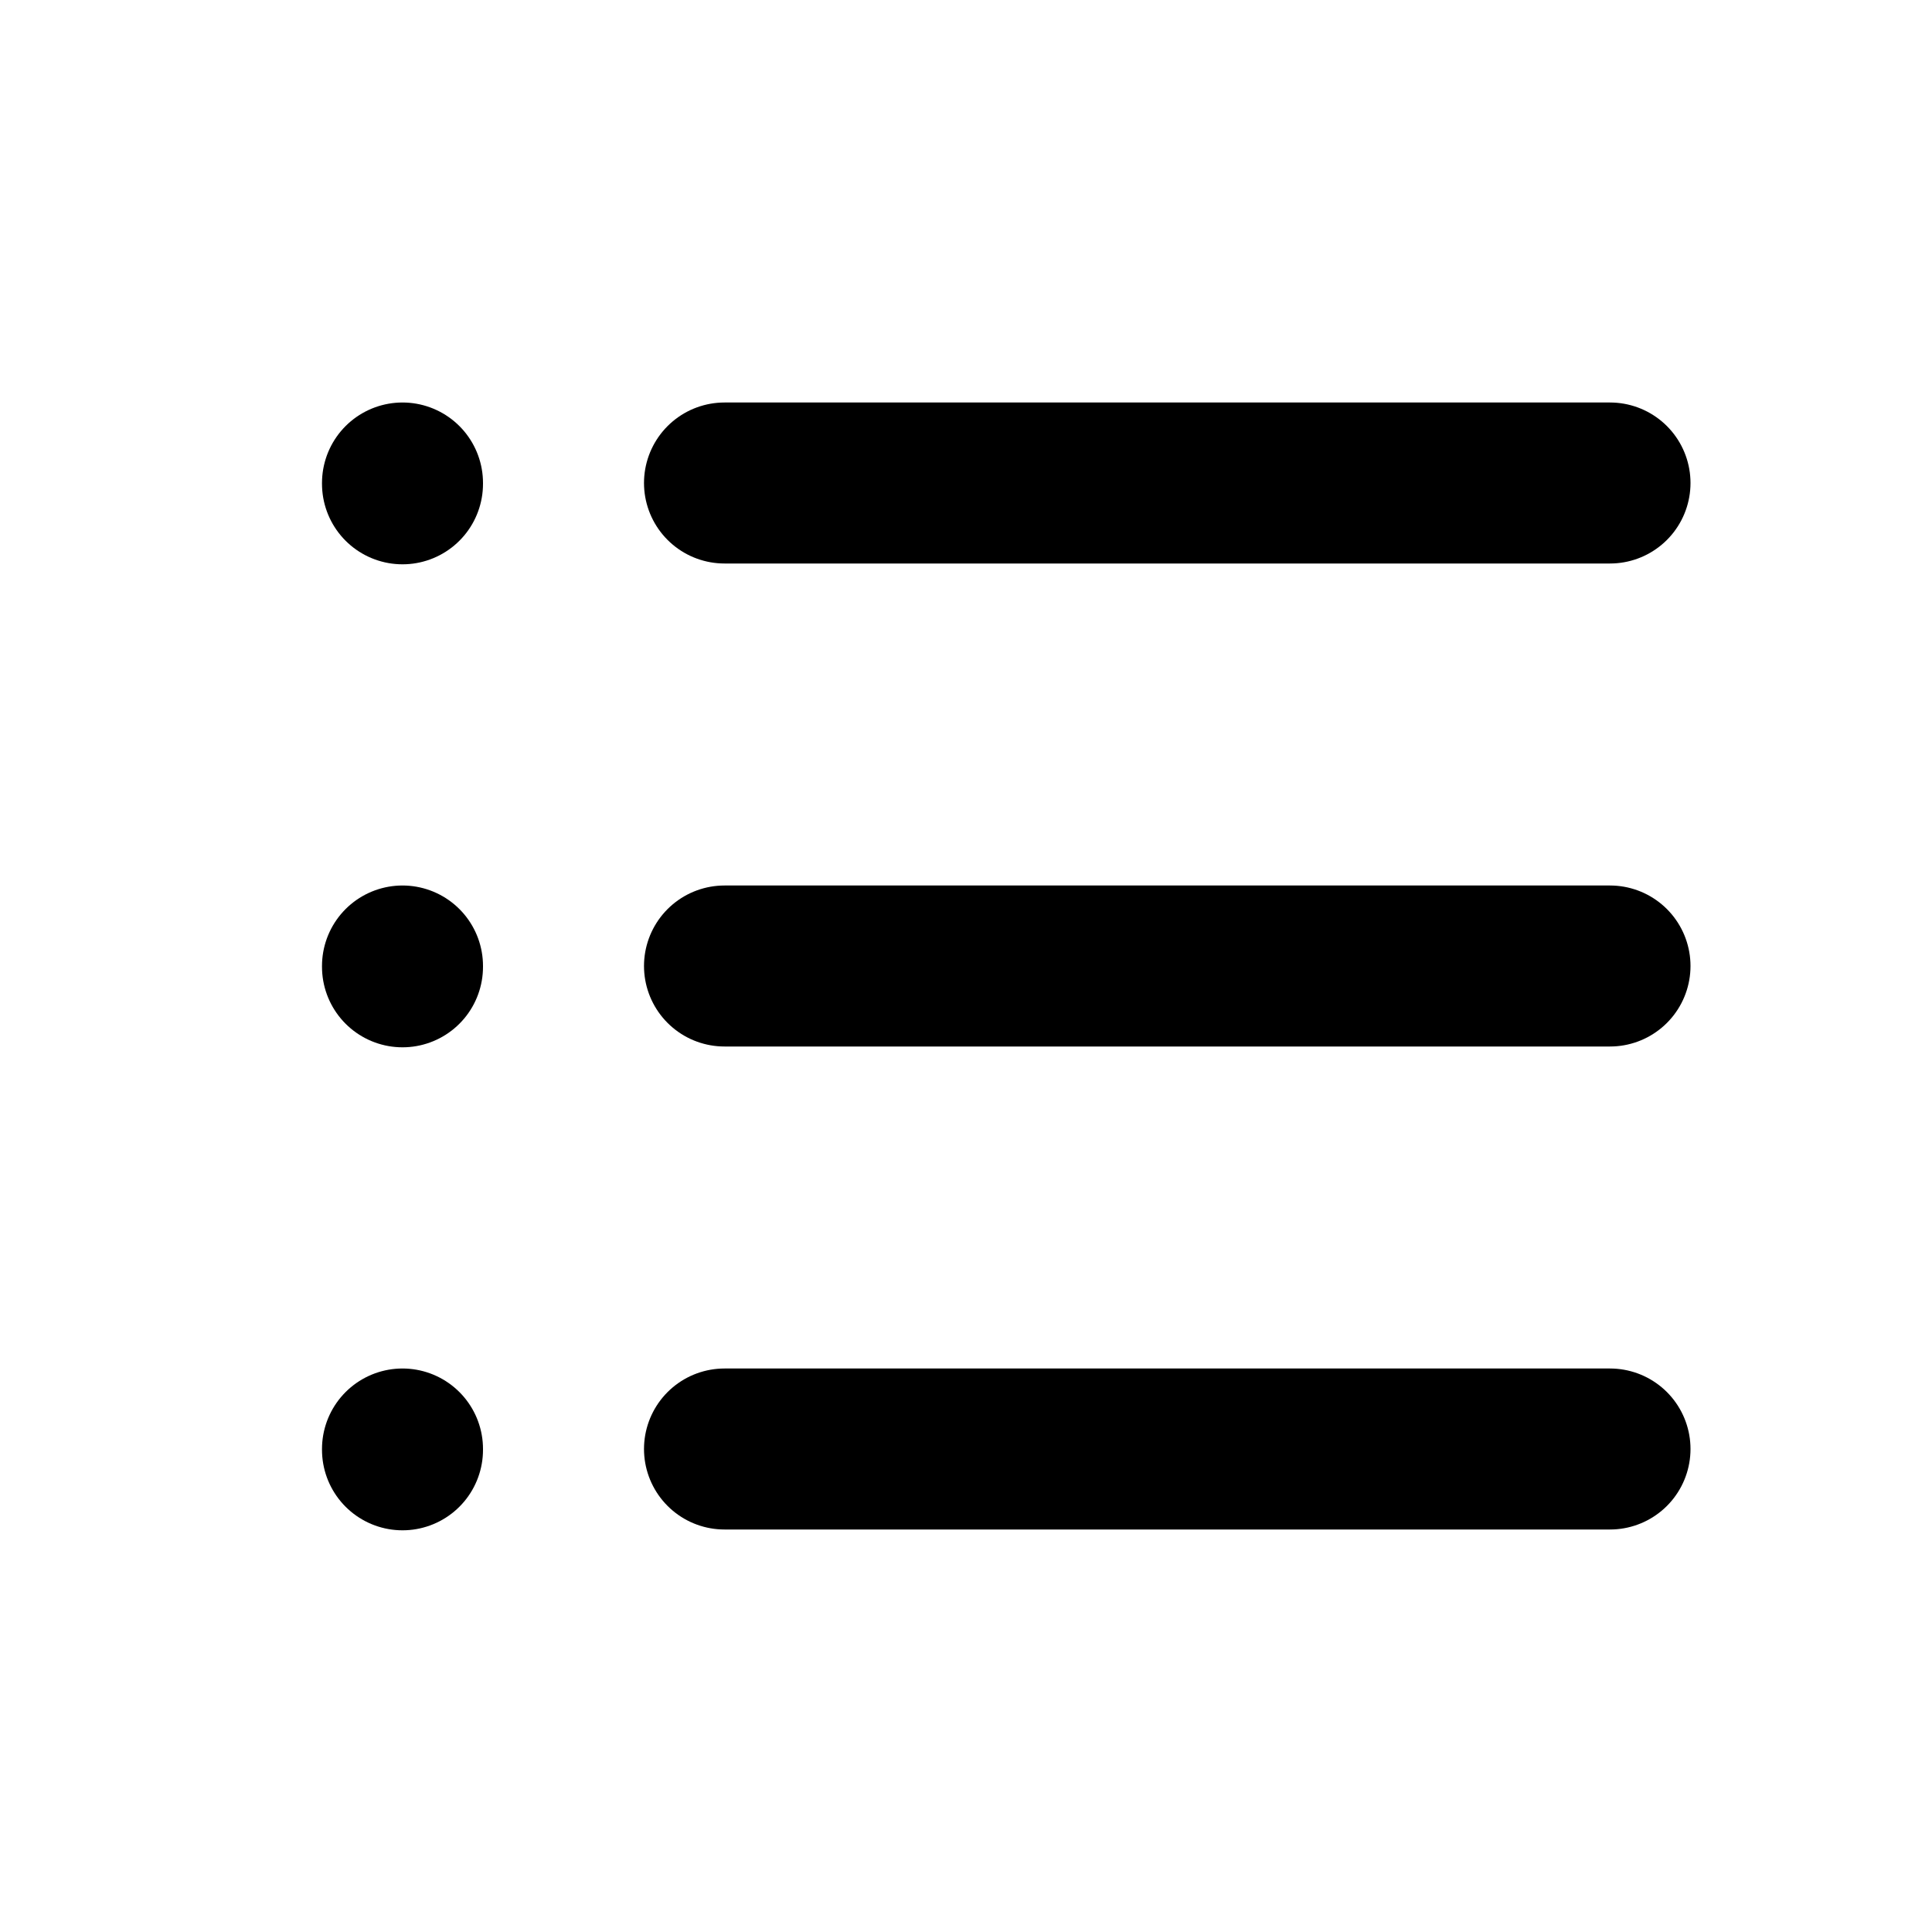
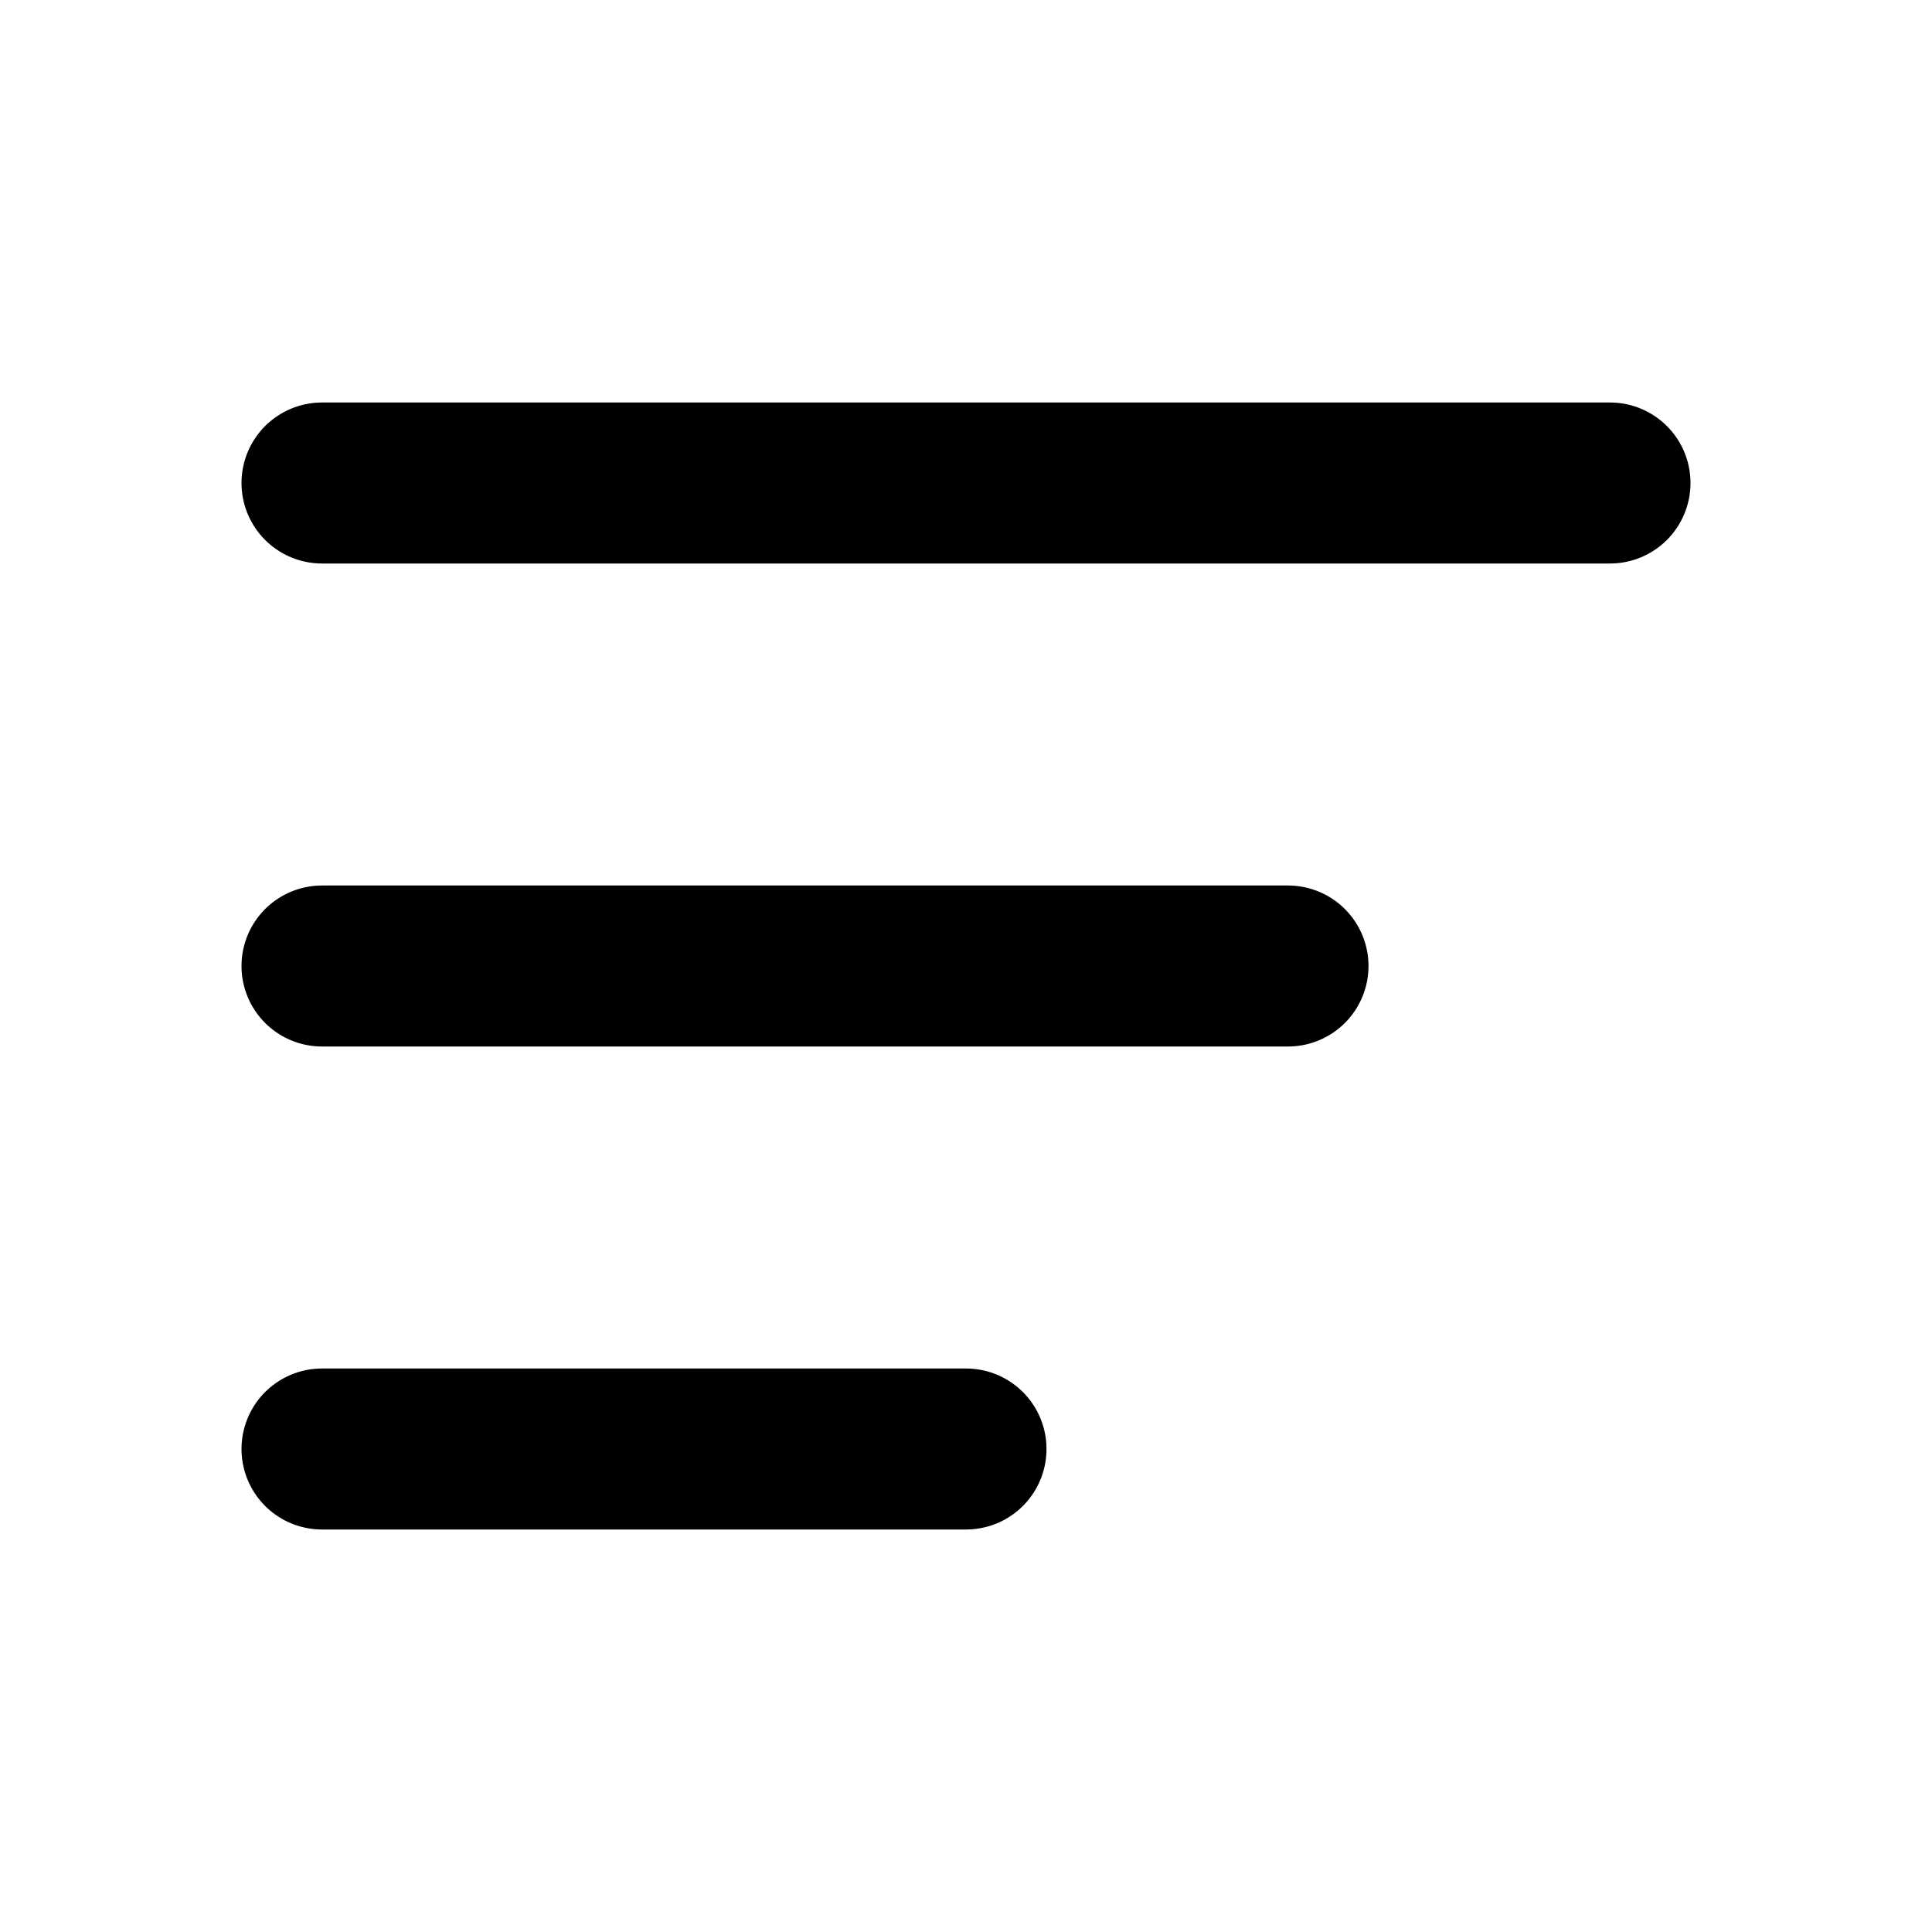
- <svg xmlns="http://www.w3.org/2000/svg" class="icon icon-tabler icon-tabler-list" width="24" height="24" viewBox="0 0 24 24" stroke-width="2" stroke="currentColor" fill="none" stroke-linecap="round" stroke-linejoin="round">
+ <svg xmlns="http://www.w3.org/2000/svg" width="24" height="24" viewBox="0 0 24 24" stroke-width="2" stroke="currentColor" fill="none" stroke-linecap="round" stroke-linejoin="round">
  <path stroke="none" d="M0 0h24v24H0z" fill="none" />
-   <path d="M9 6l11 0" />
-   <path d="M9 12l11 0" />
-   <path d="M9 18l11 0" />
-   <path d="M5 6l0 .01" />
-   <path d="M5 12l0 .01" />
-   <path d="M5 18l0 .01" />
+   <line x1="4" y1="6" x2="20" y2="6" />
+   <line x1="4" y1="12" x2="16" y2="12" />
+   <line x1="4" y1="18" x2="12" y2="18" />
</svg>
